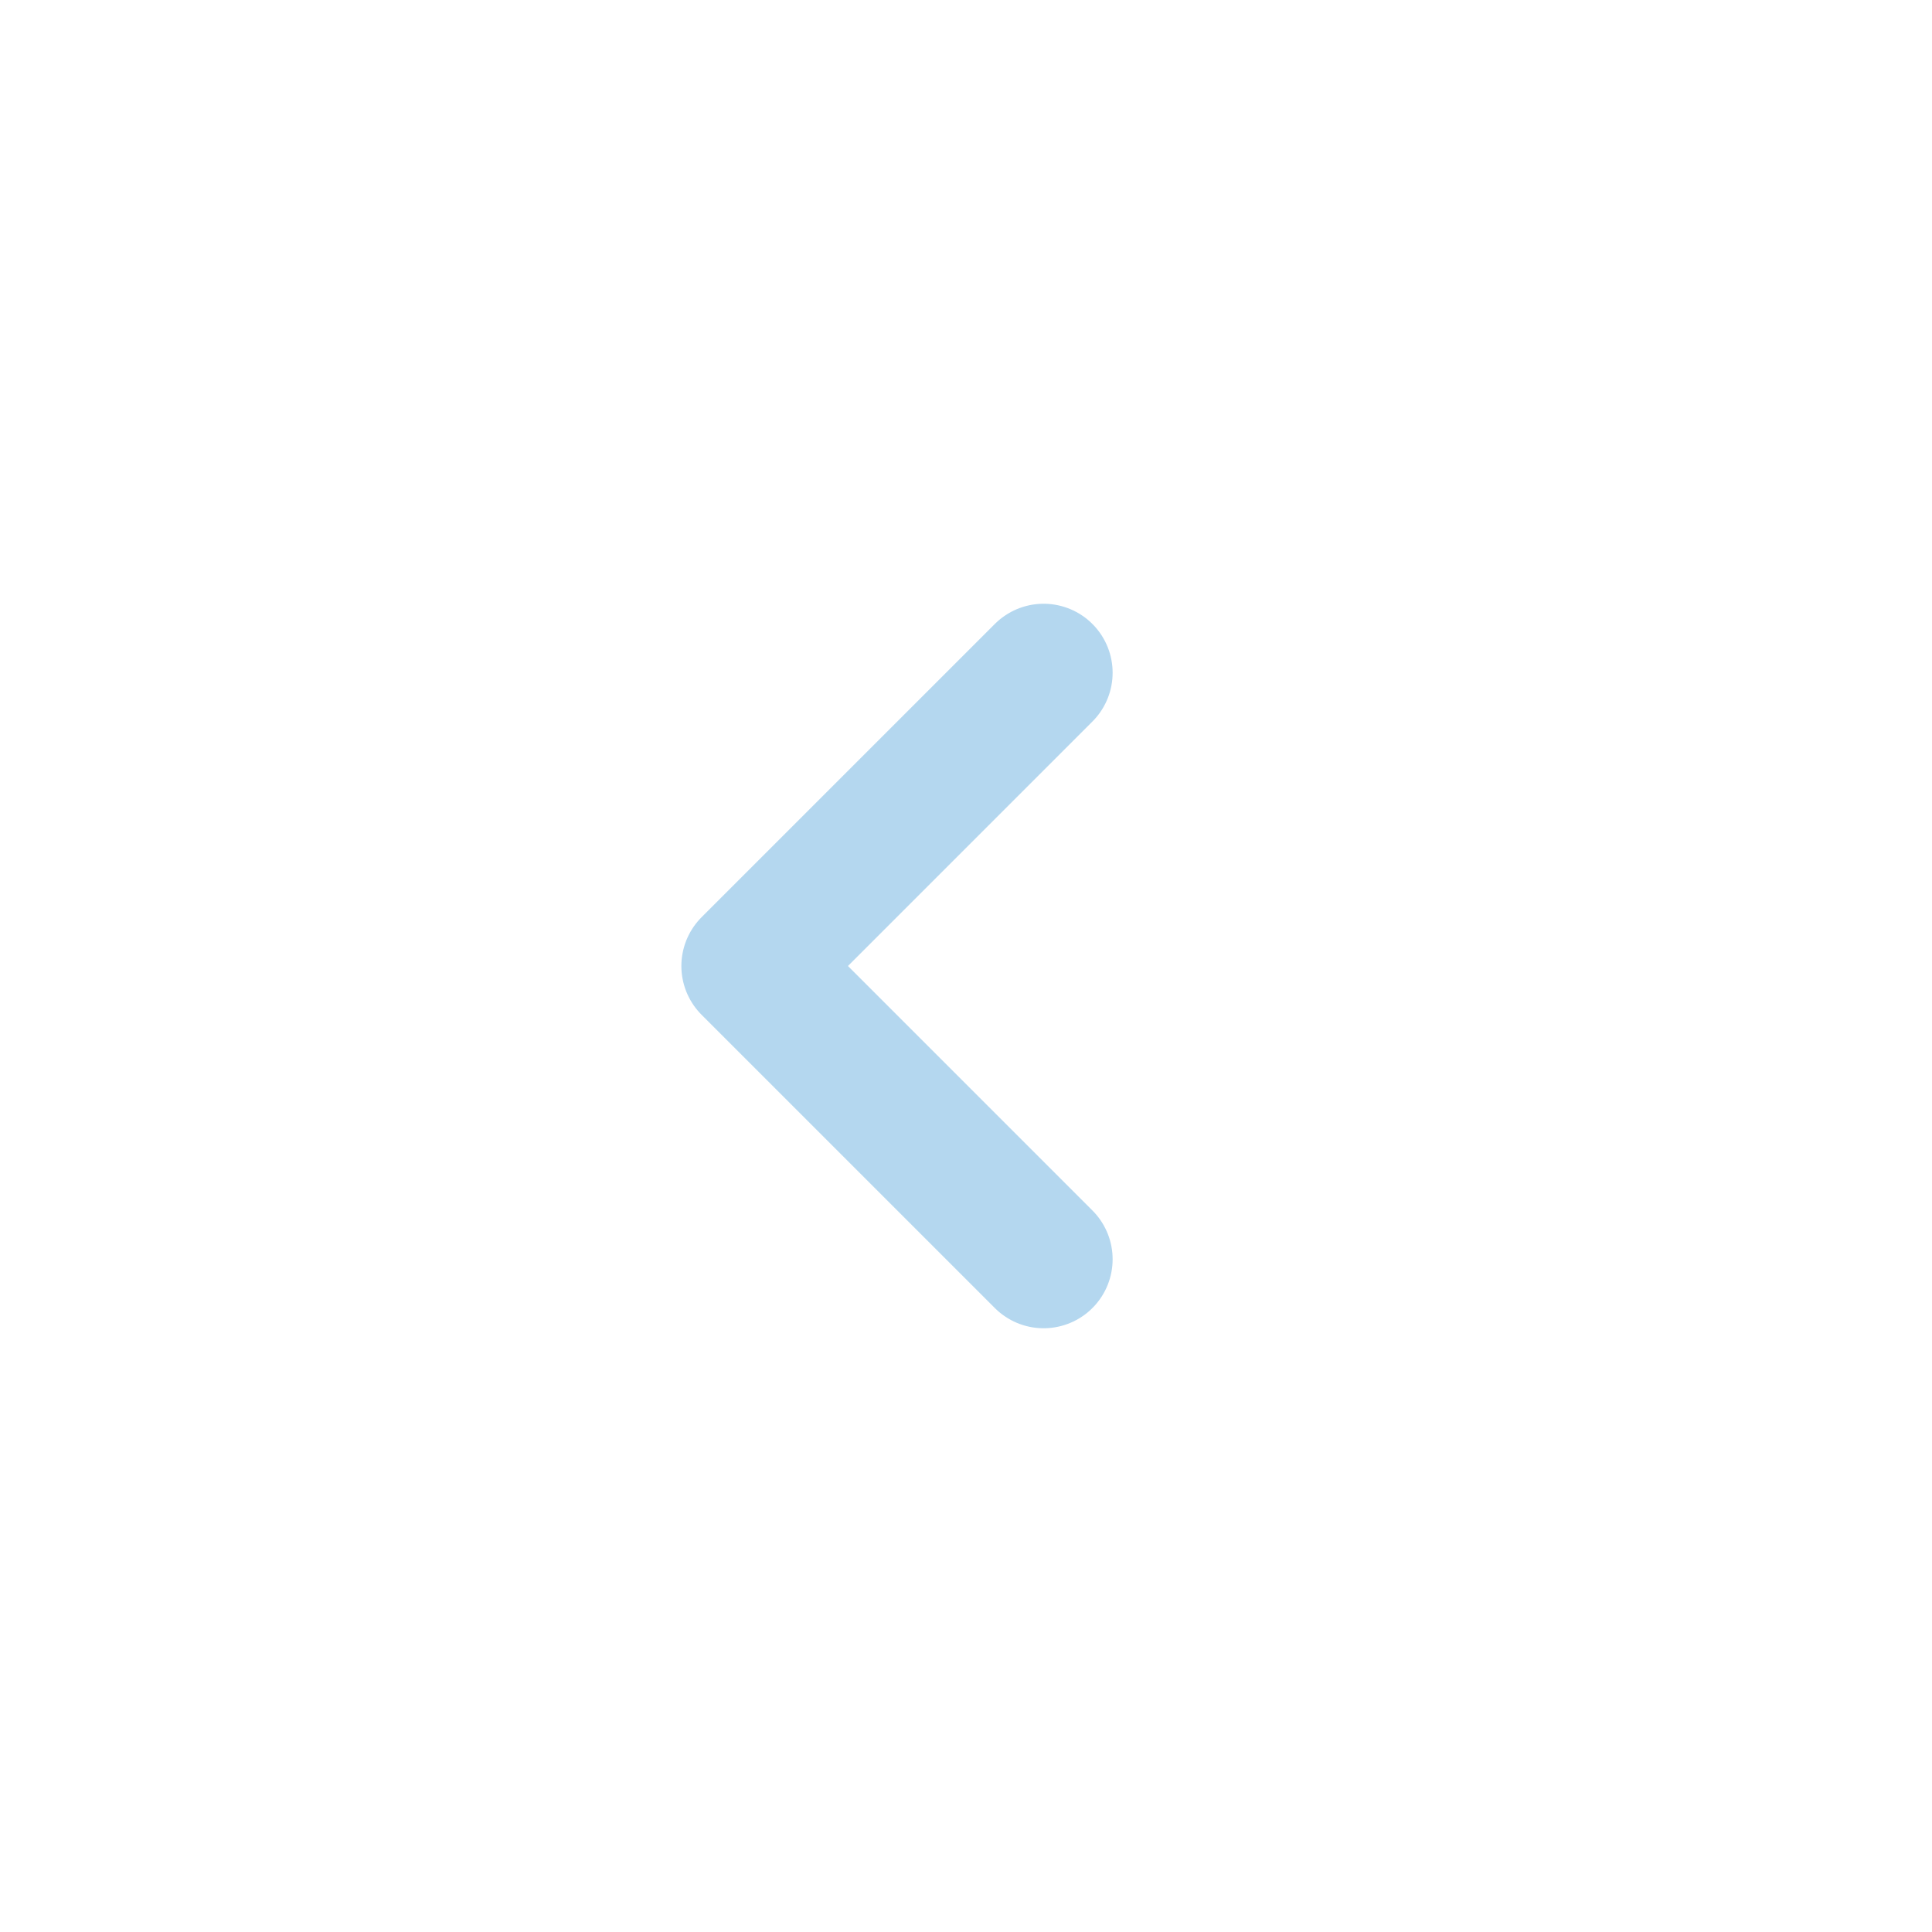
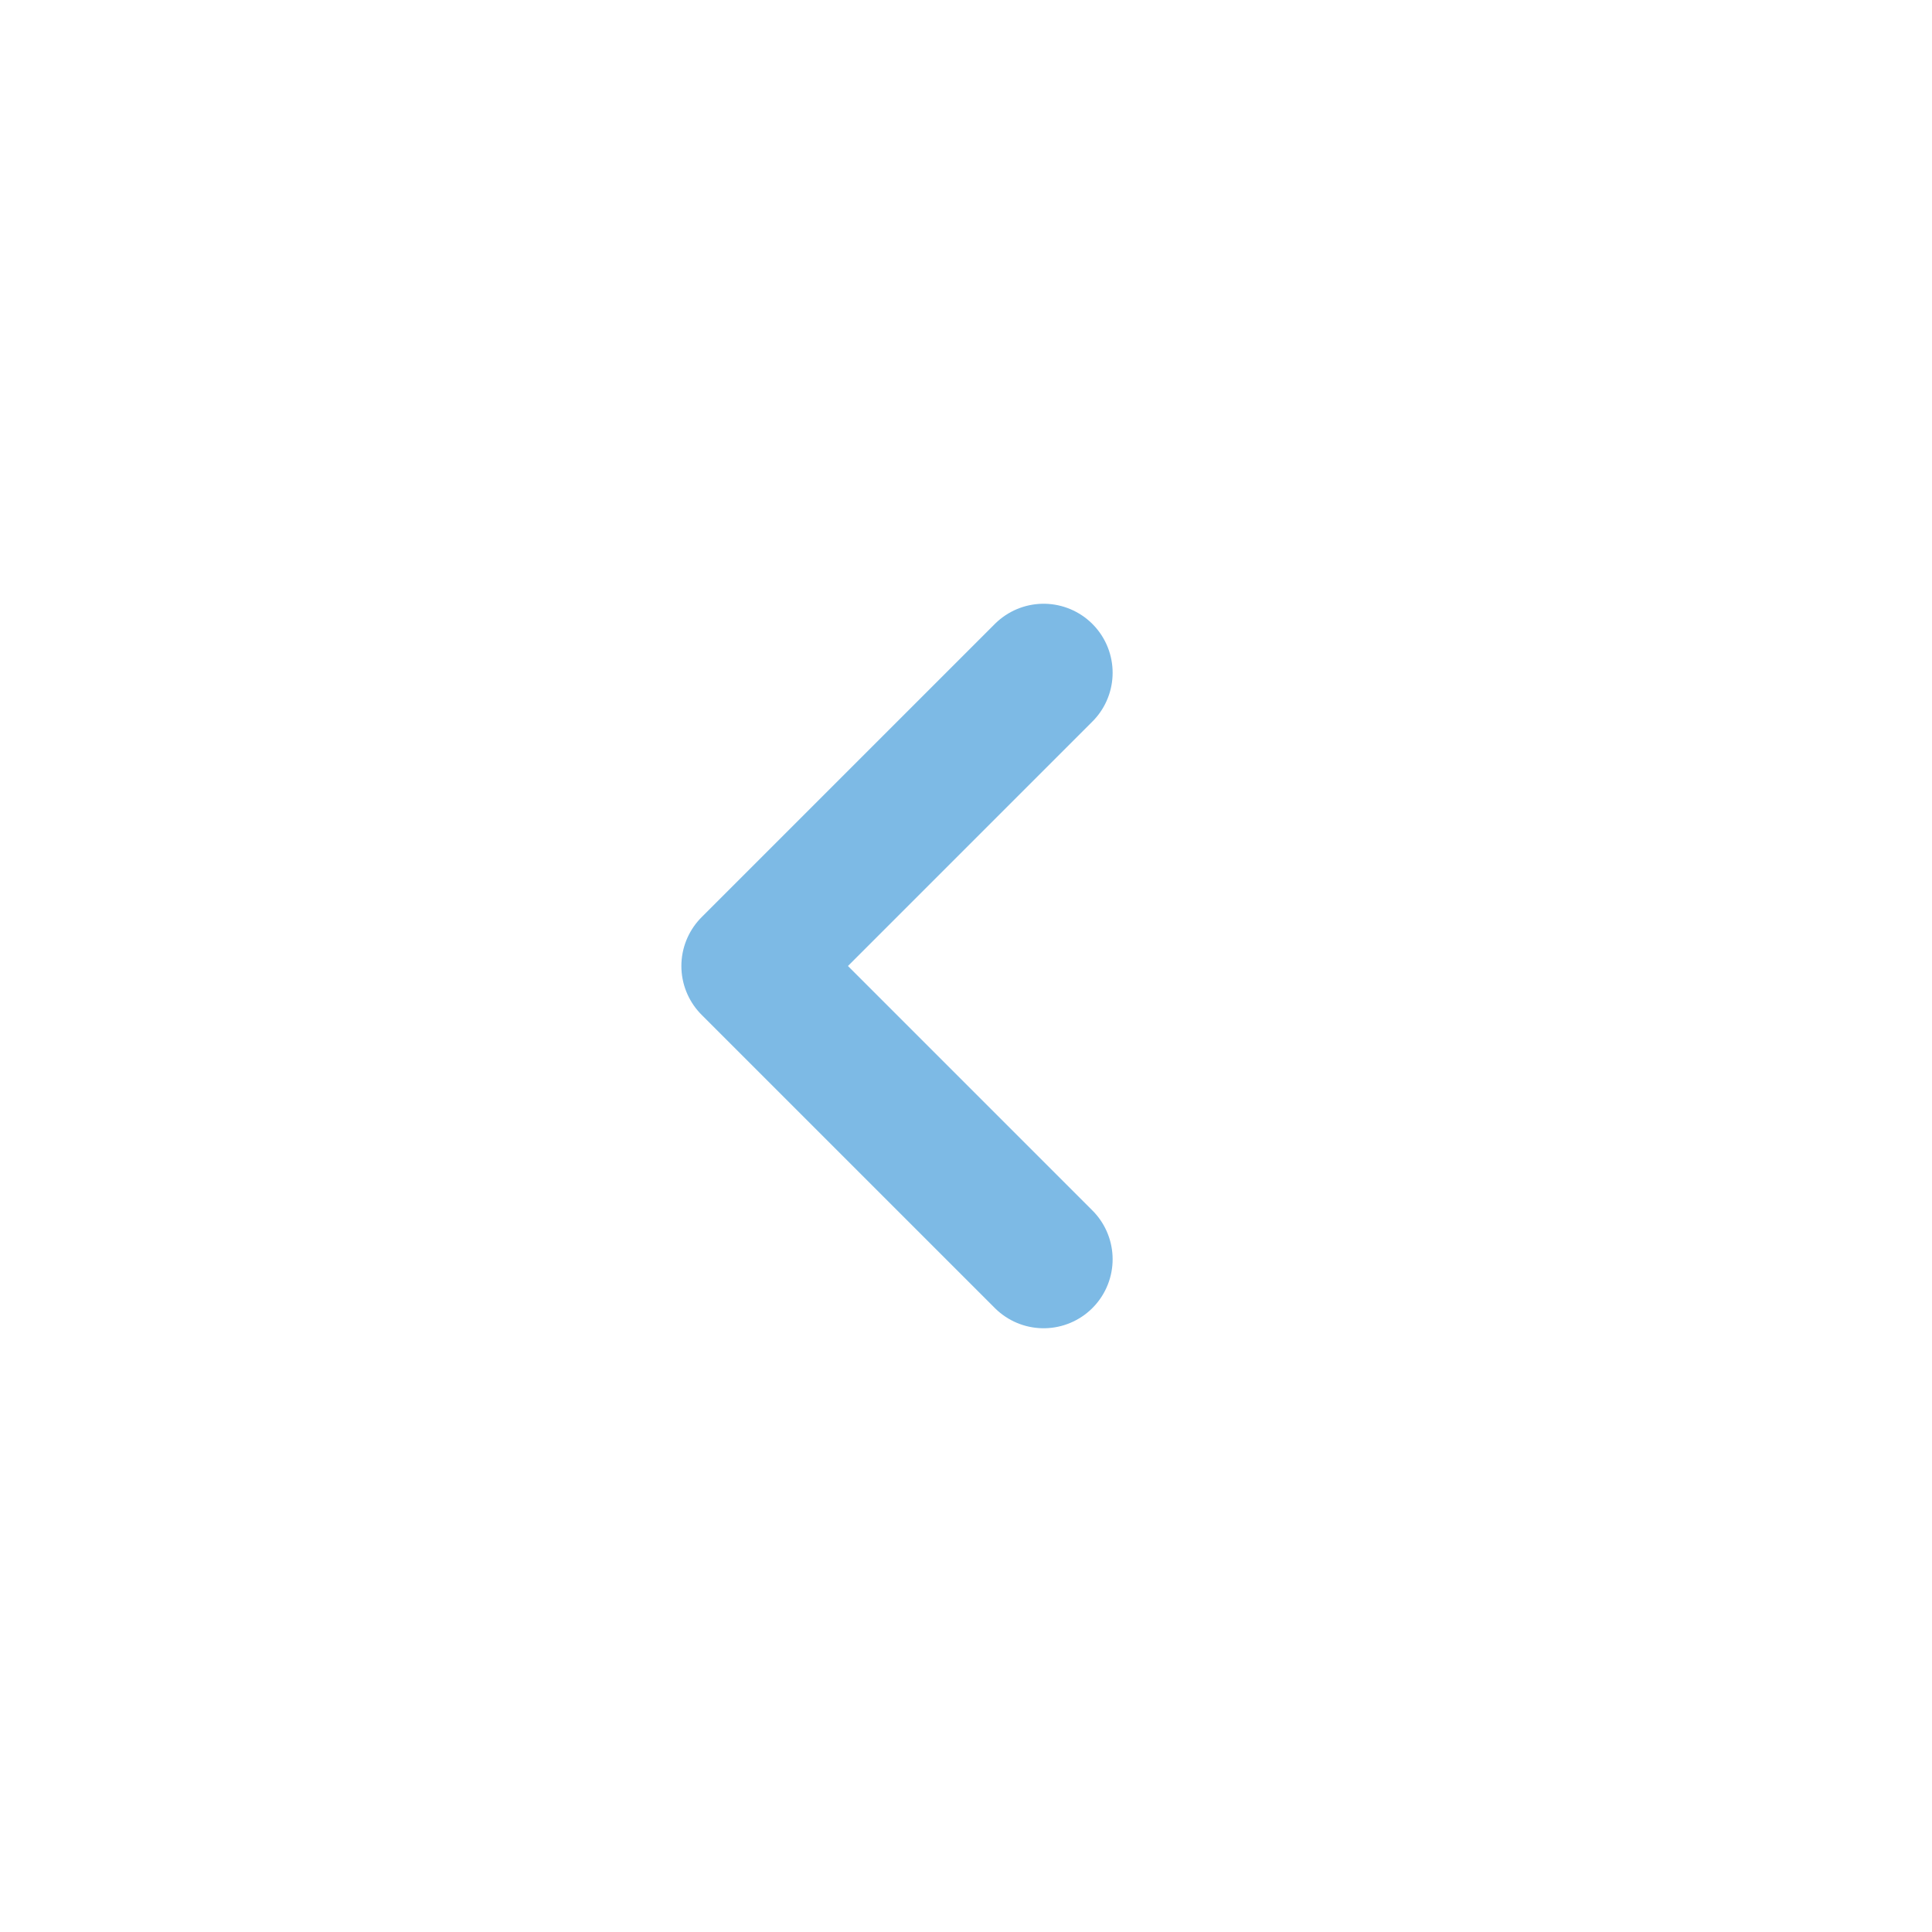
<svg xmlns="http://www.w3.org/2000/svg" width="56" height="56" viewBox="0 0 56 56" fill="none">
-   <path d="M30.25 36.5L21.75 28L30.25 19.5" stroke="#B4D7EF" stroke-width="4" stroke-linecap="round" stroke-linejoin="round" />
+   <path d="M30.25 36.5L21.75 28L30.25 19.5" stroke="#7DBAE5" stroke-width="4" stroke-linecap="round" stroke-linejoin="round" />
</svg>
